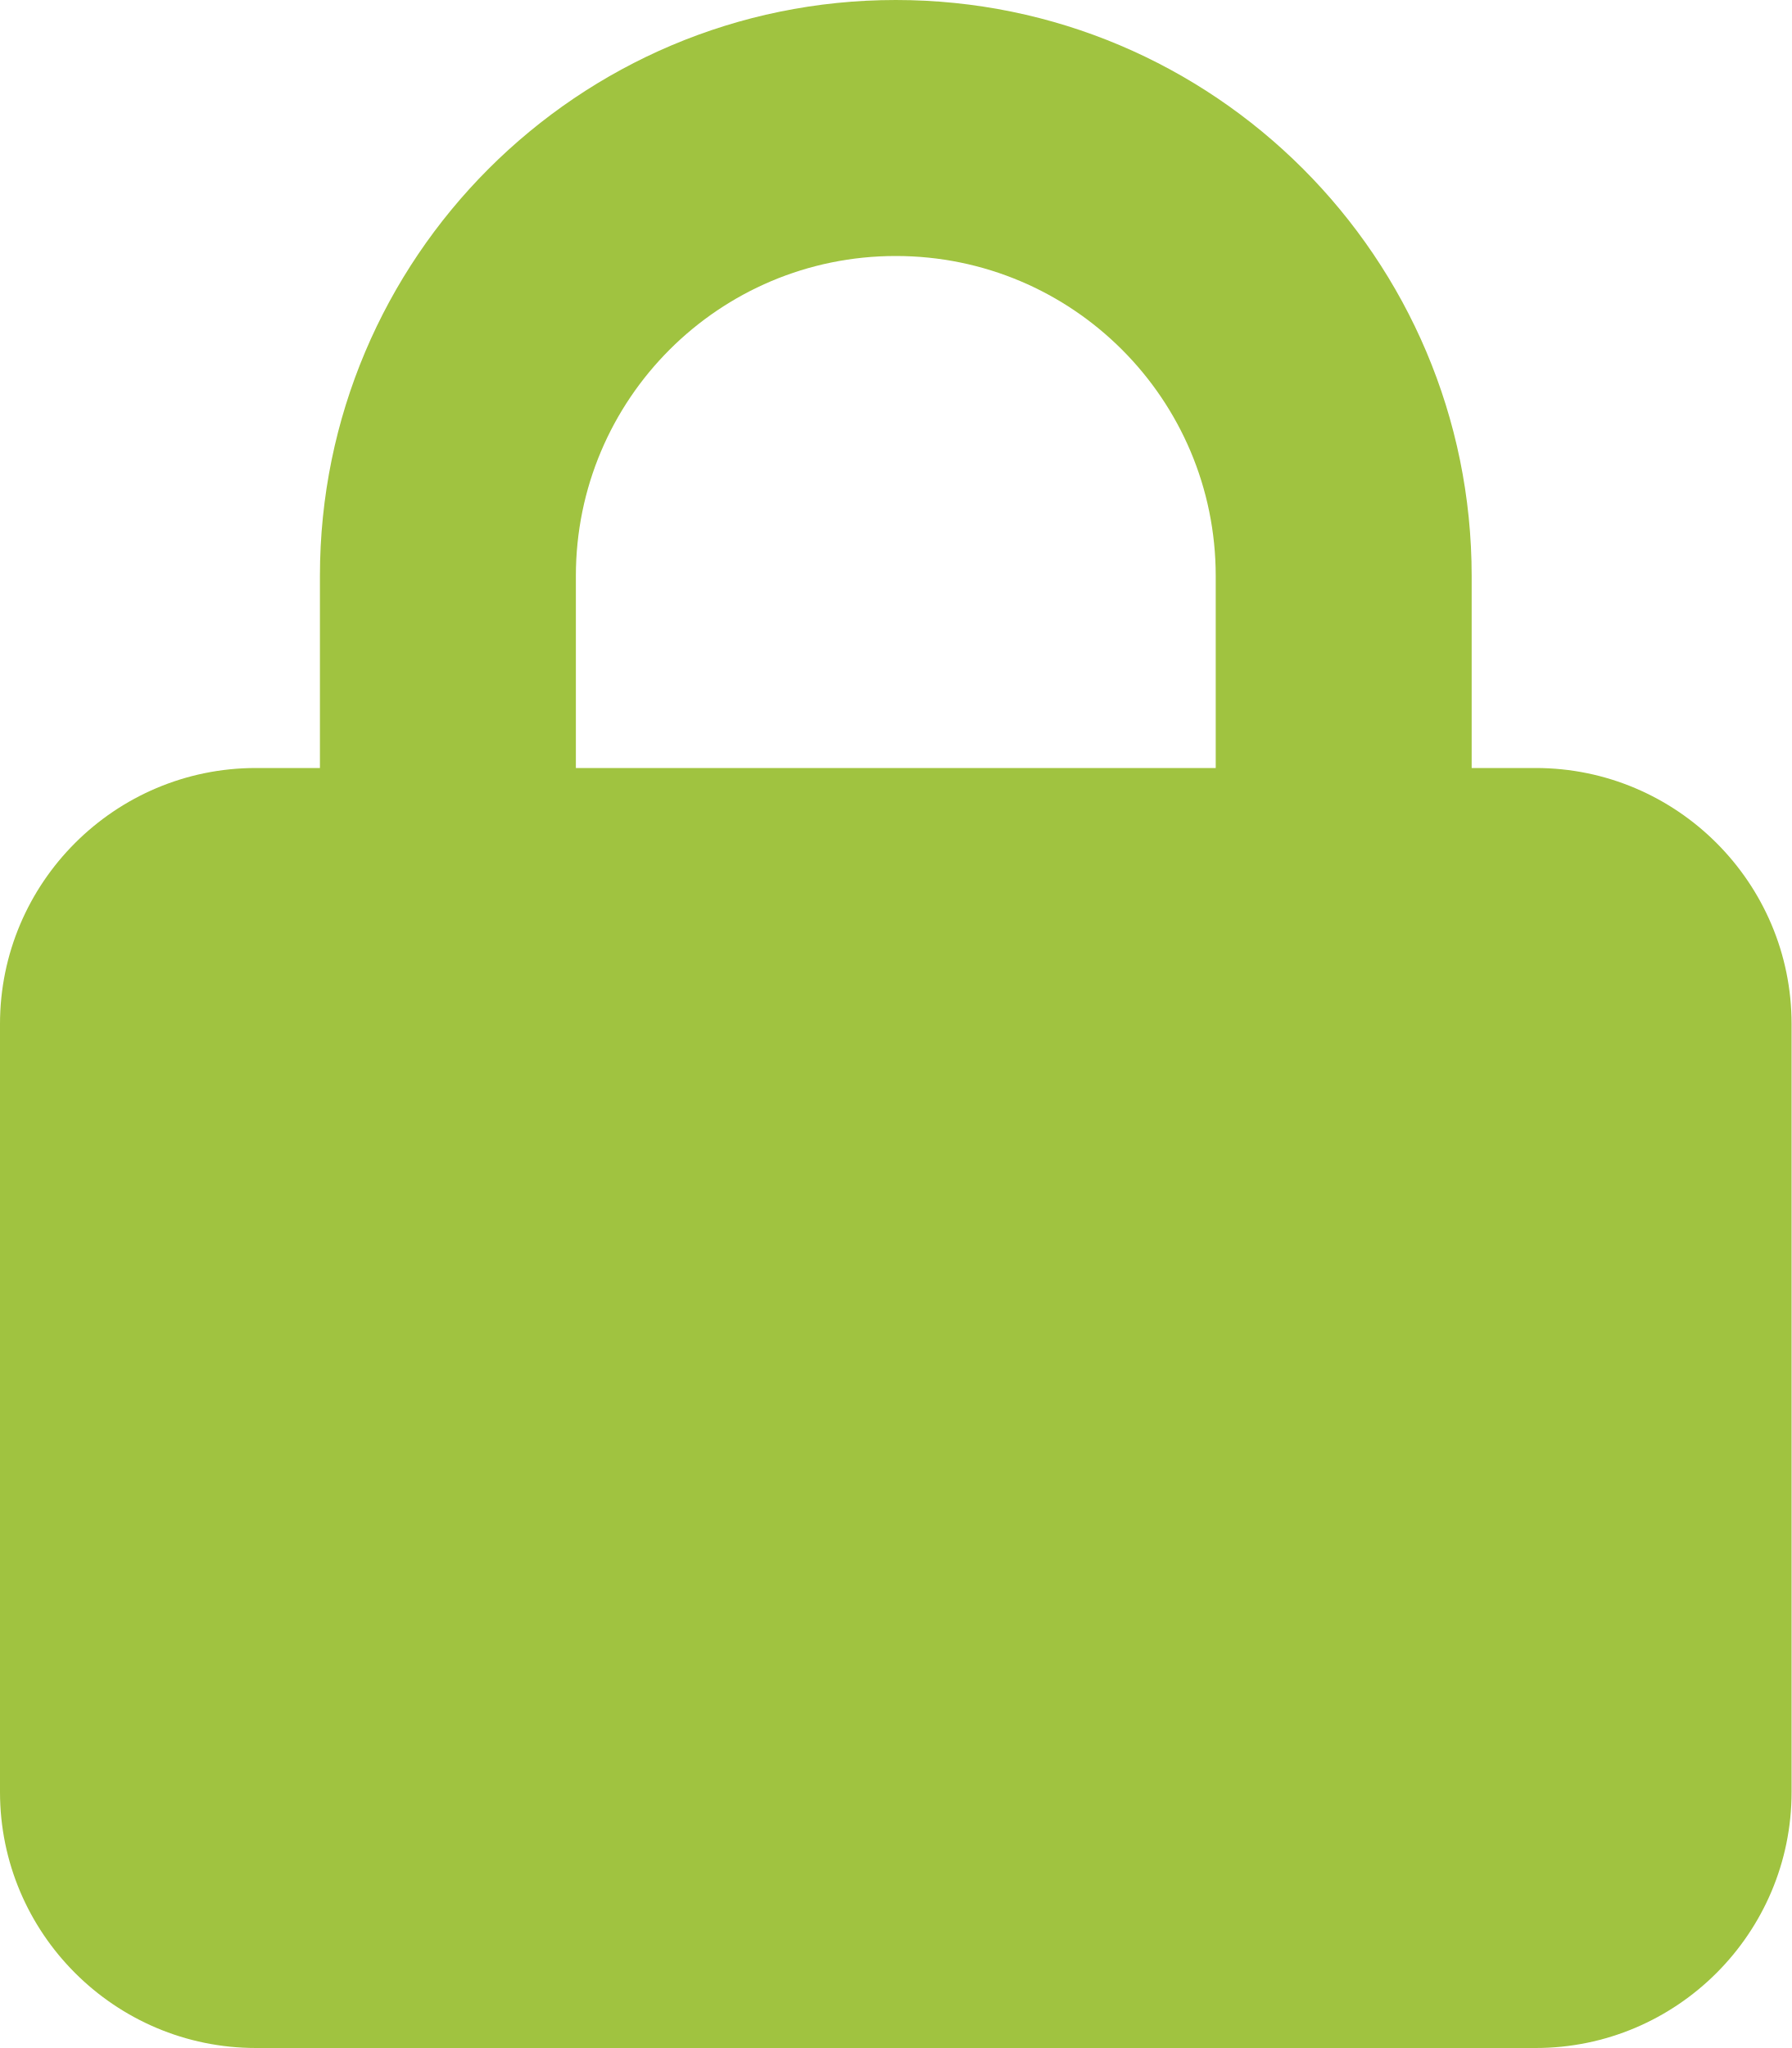
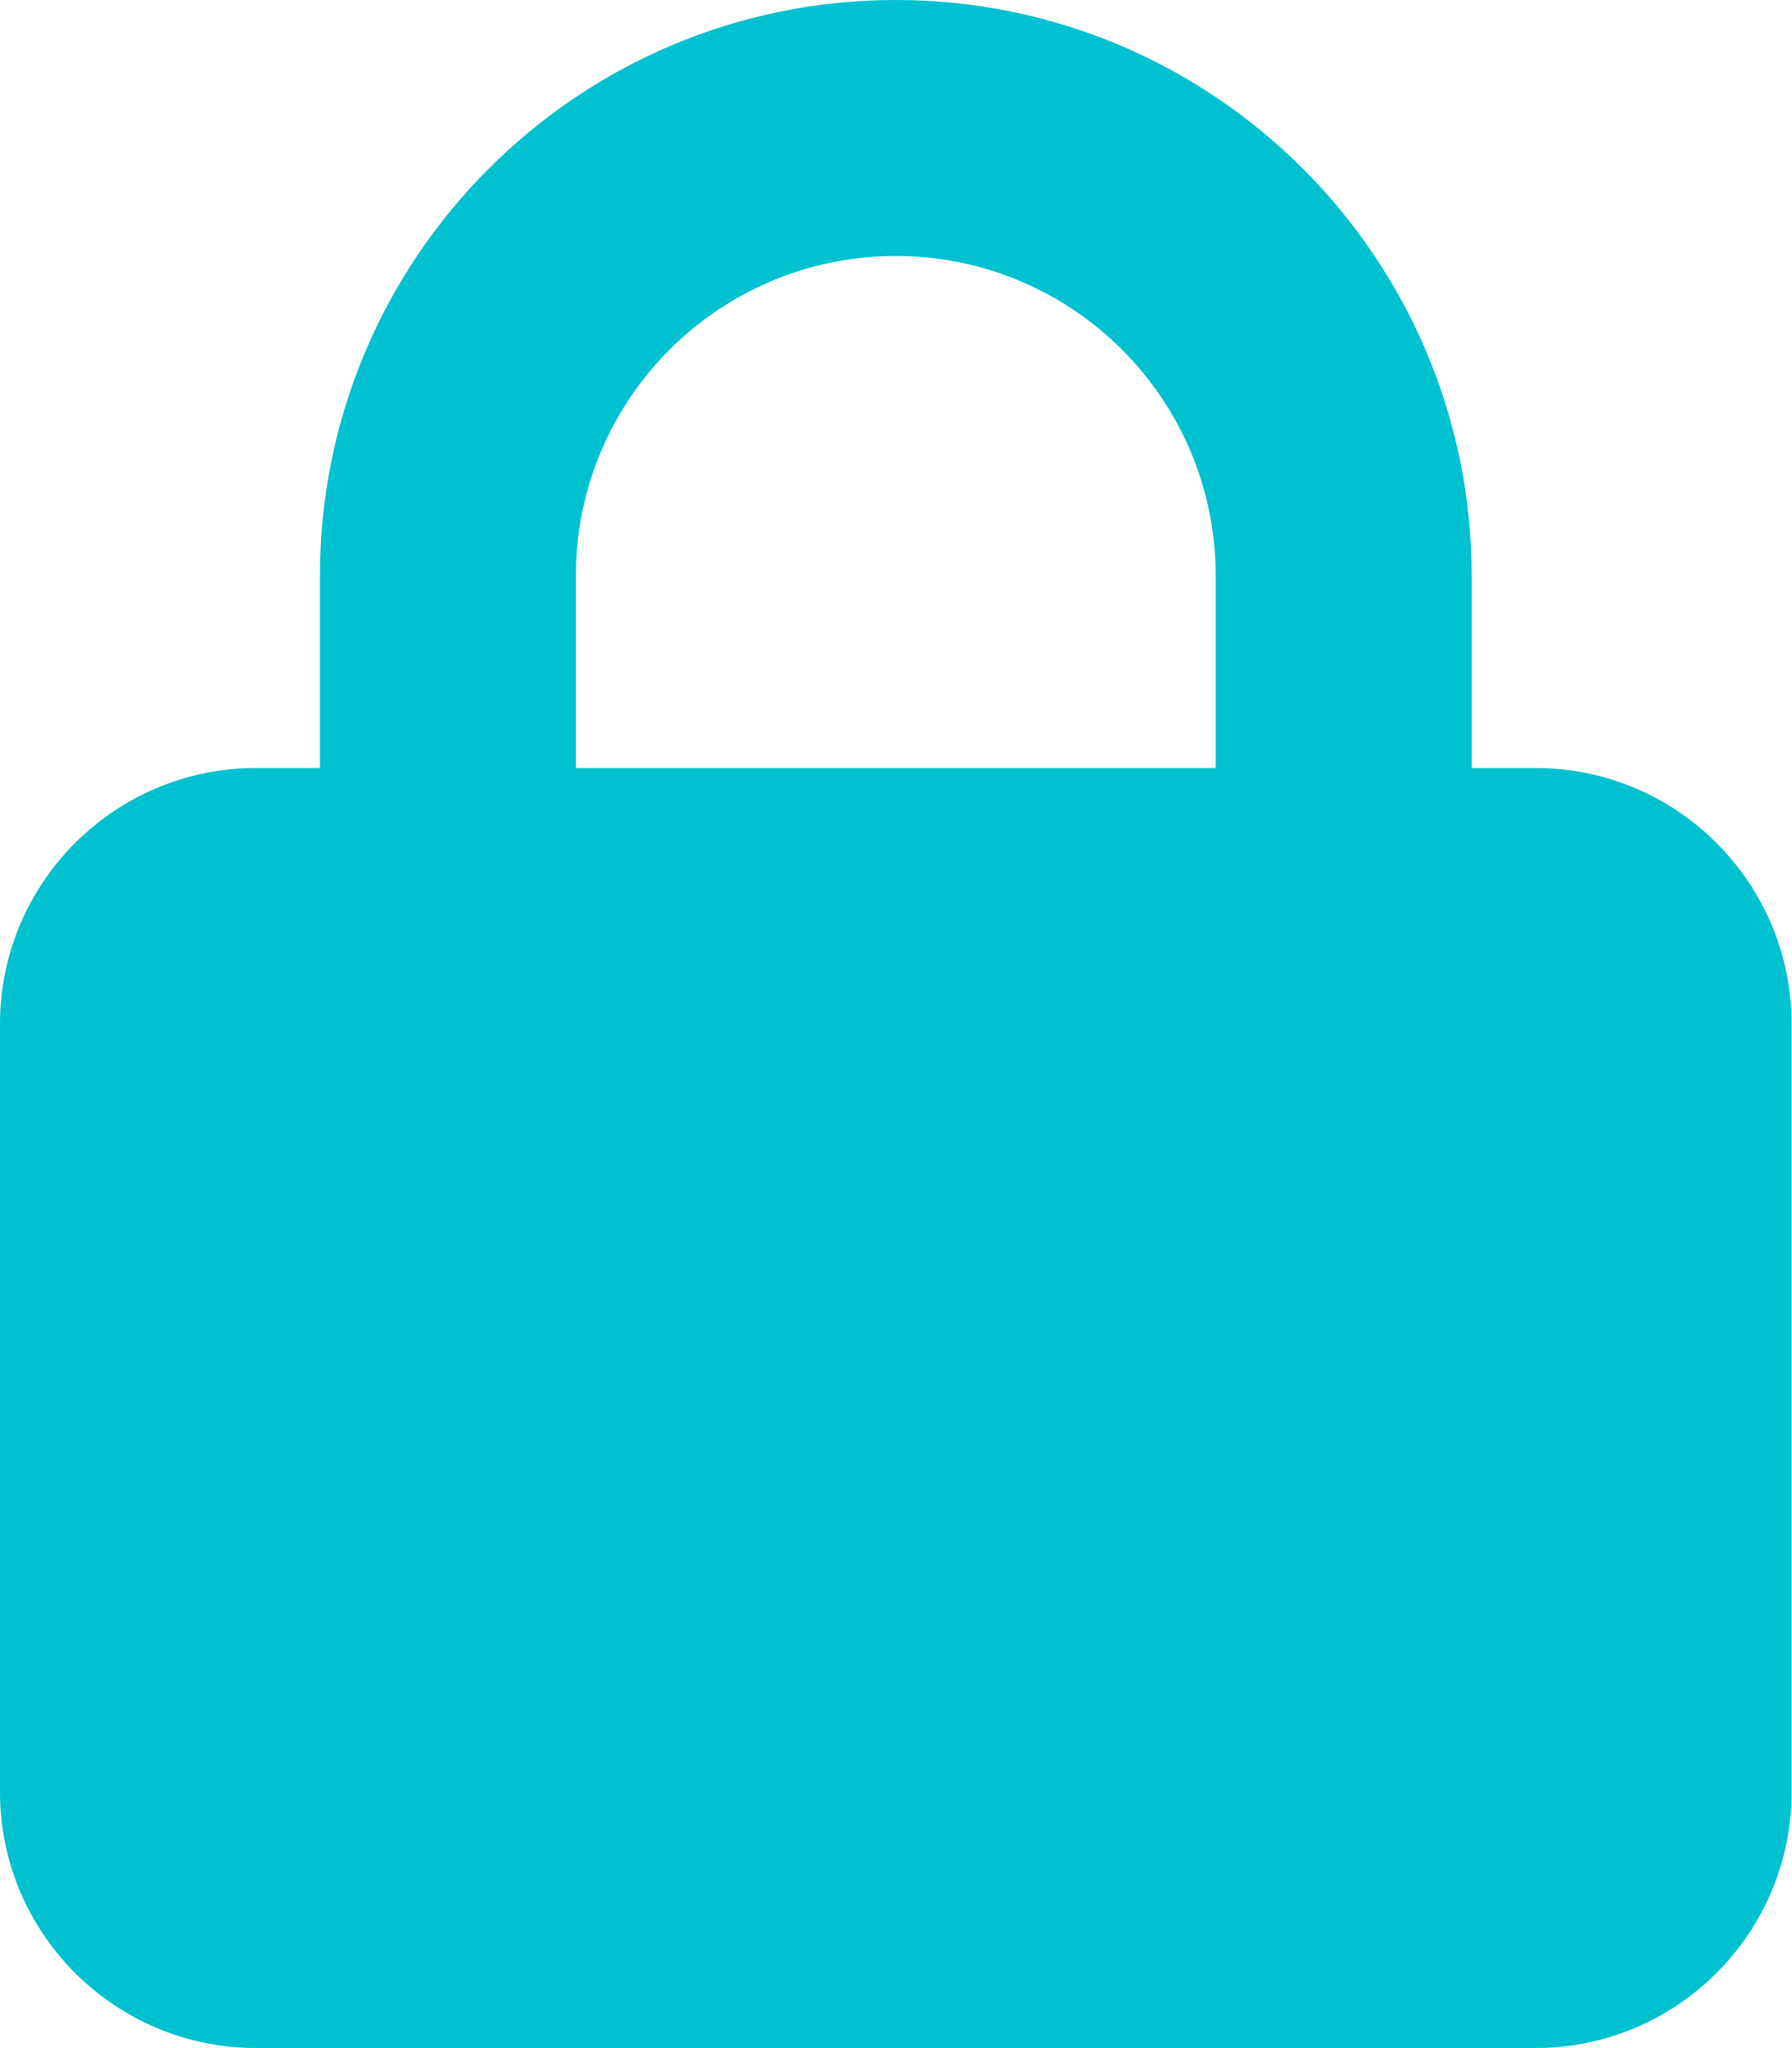
<svg xmlns="http://www.w3.org/2000/svg" viewBox="0 0 448 512">
-   <path fill="#a0c340" d="M144 144l0 48 160 0 0-48c0-44.2-35.8-80-80-80s-80 35.8-80 80zM80 192l0-48C80 64.5 144.5 0 224 0s144 64.5 144 144l0 48 16 0c35.3 0 64 28.7 64 64l0 192c0 35.3-28.7 64-64 64L64 512c-35.3 0-64-28.7-64-64L0 256c0-35.3 28.7-64 64-64l16 0z" />
+   <path fill="#00c1cf" d="M144 144l0 48 160 0 0-48c0-44.2-35.8-80-80-80s-80 35.8-80 80zM80 192l0-48C80 64.5 144.5 0 224 0s144 64.5 144 144l0 48 16 0c35.3 0 64 28.7 64 64l0 192c0 35.3-28.7 64-64 64L64 512c-35.3 0-64-28.7-64-64L0 256c0-35.3 28.7-64 64-64l16 0z" />
</svg>
